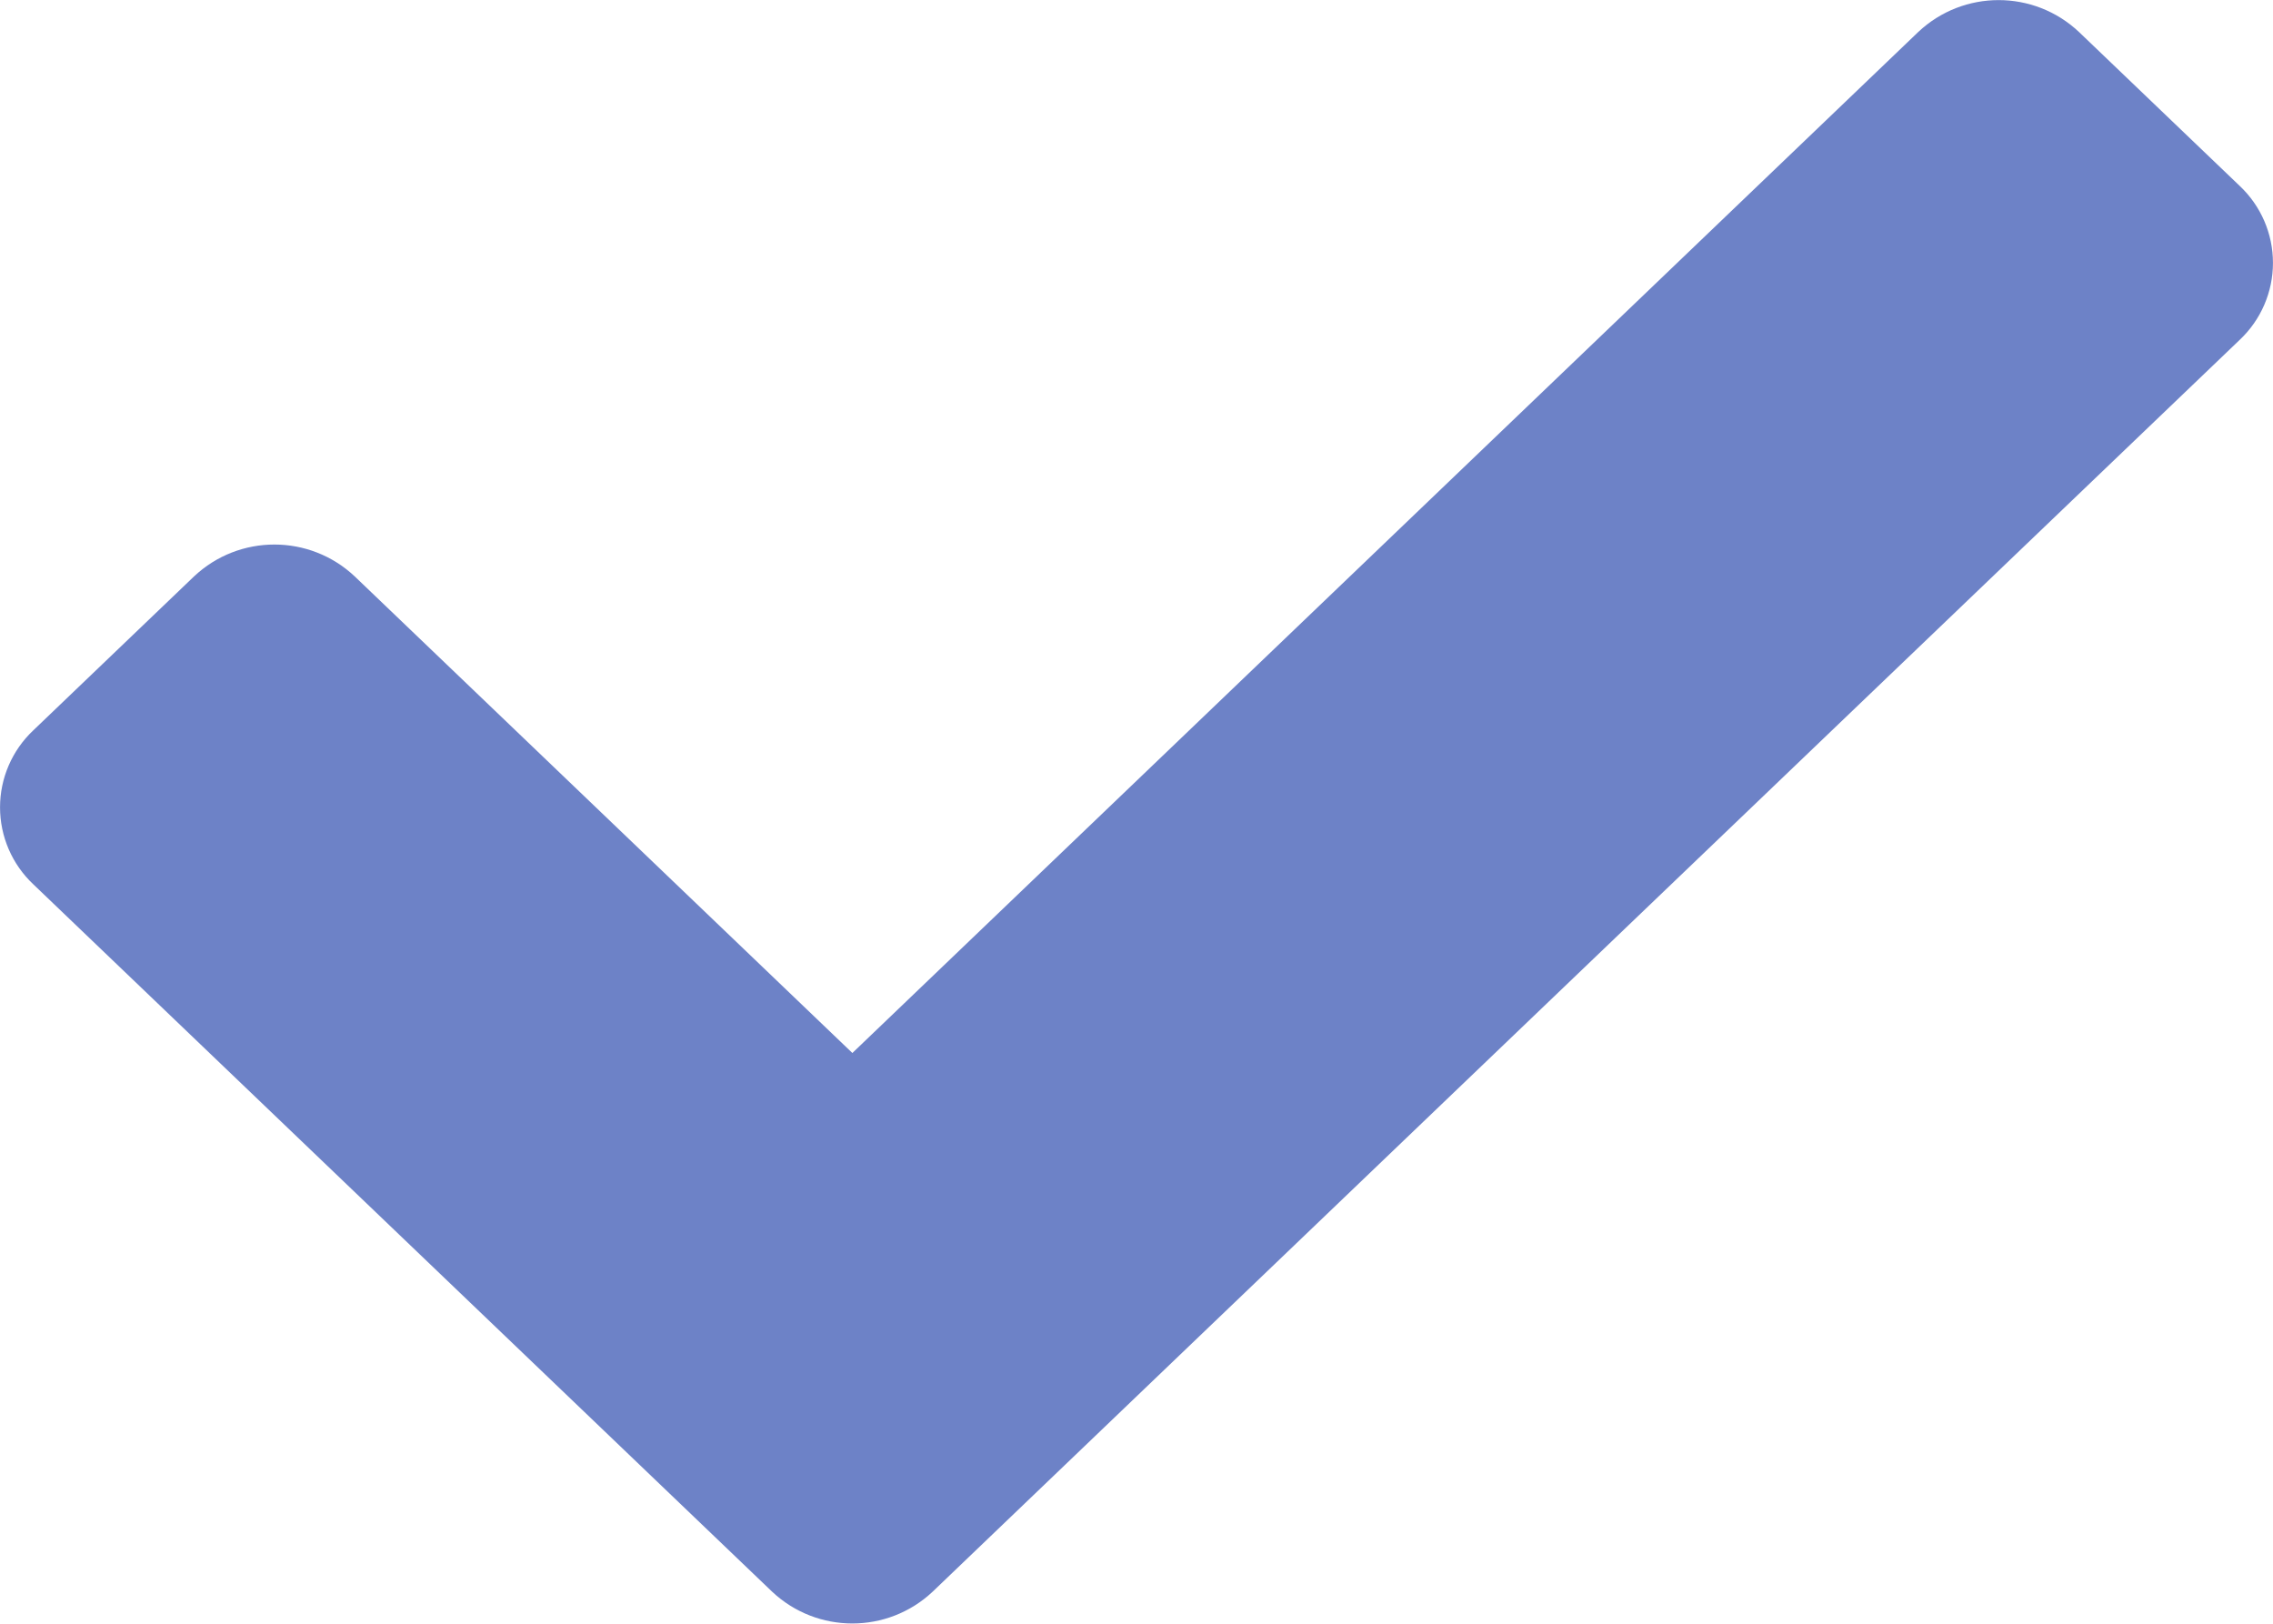
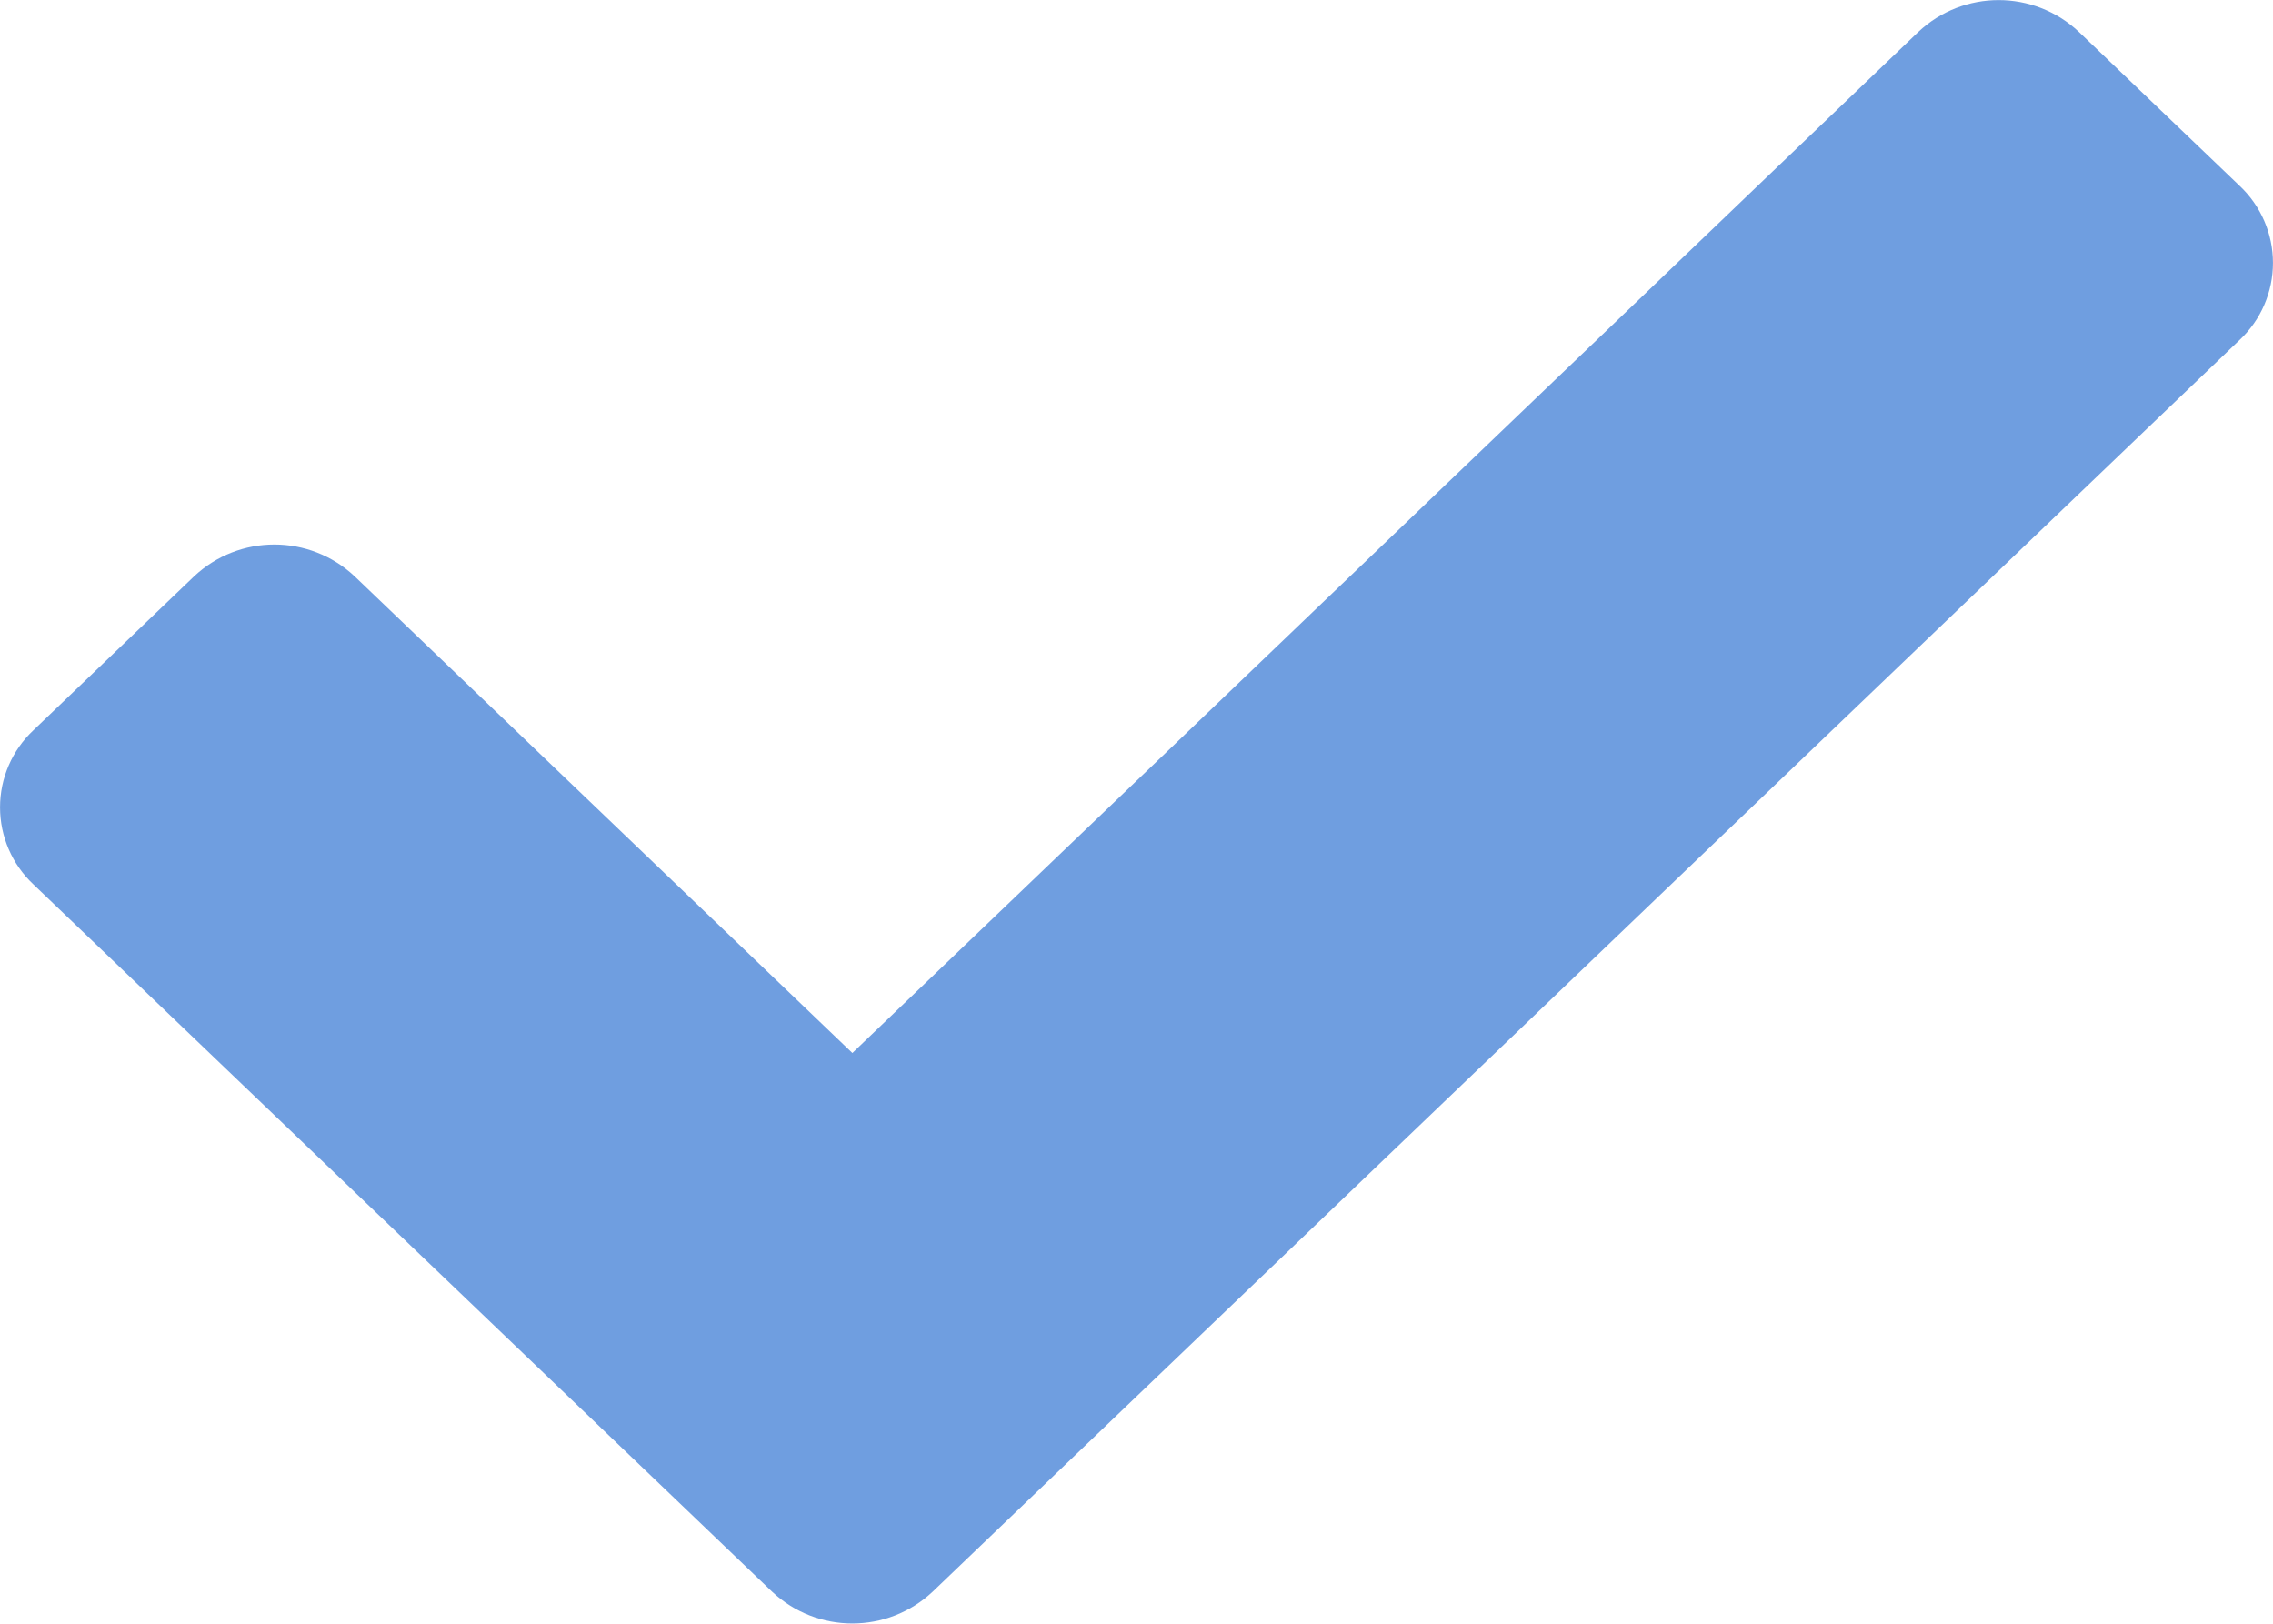
<svg xmlns="http://www.w3.org/2000/svg" width="14" height="10" viewBox="0 0 14 10">
-   <path id="check" d="M4.755,74.9.205,70.544a.651.651,0,0,1,0-.948l.99-.948a.722.722,0,0,1,.99,0L5.25,71.583l6.565-6.288a.722.722,0,0,1,.99,0l.99.948a.651.651,0,0,1,0,.948L5.745,74.9a.722.722,0,0,1-.99,0Z" transform="translate(0 -65.098)" fill="#6d82c7" />
+   <path id="check" d="M4.755,74.9.205,70.544a.651.651,0,0,1,0-.948l.99-.948a.722.722,0,0,1,.99,0L5.25,71.583l6.565-6.288a.722.722,0,0,1,.99,0l.99.948a.651.651,0,0,1,0,.948L5.745,74.9a.722.722,0,0,1-.99,0Z" transform="translate(0 -65.098)" fill="#6F9EE0" />
</svg>
